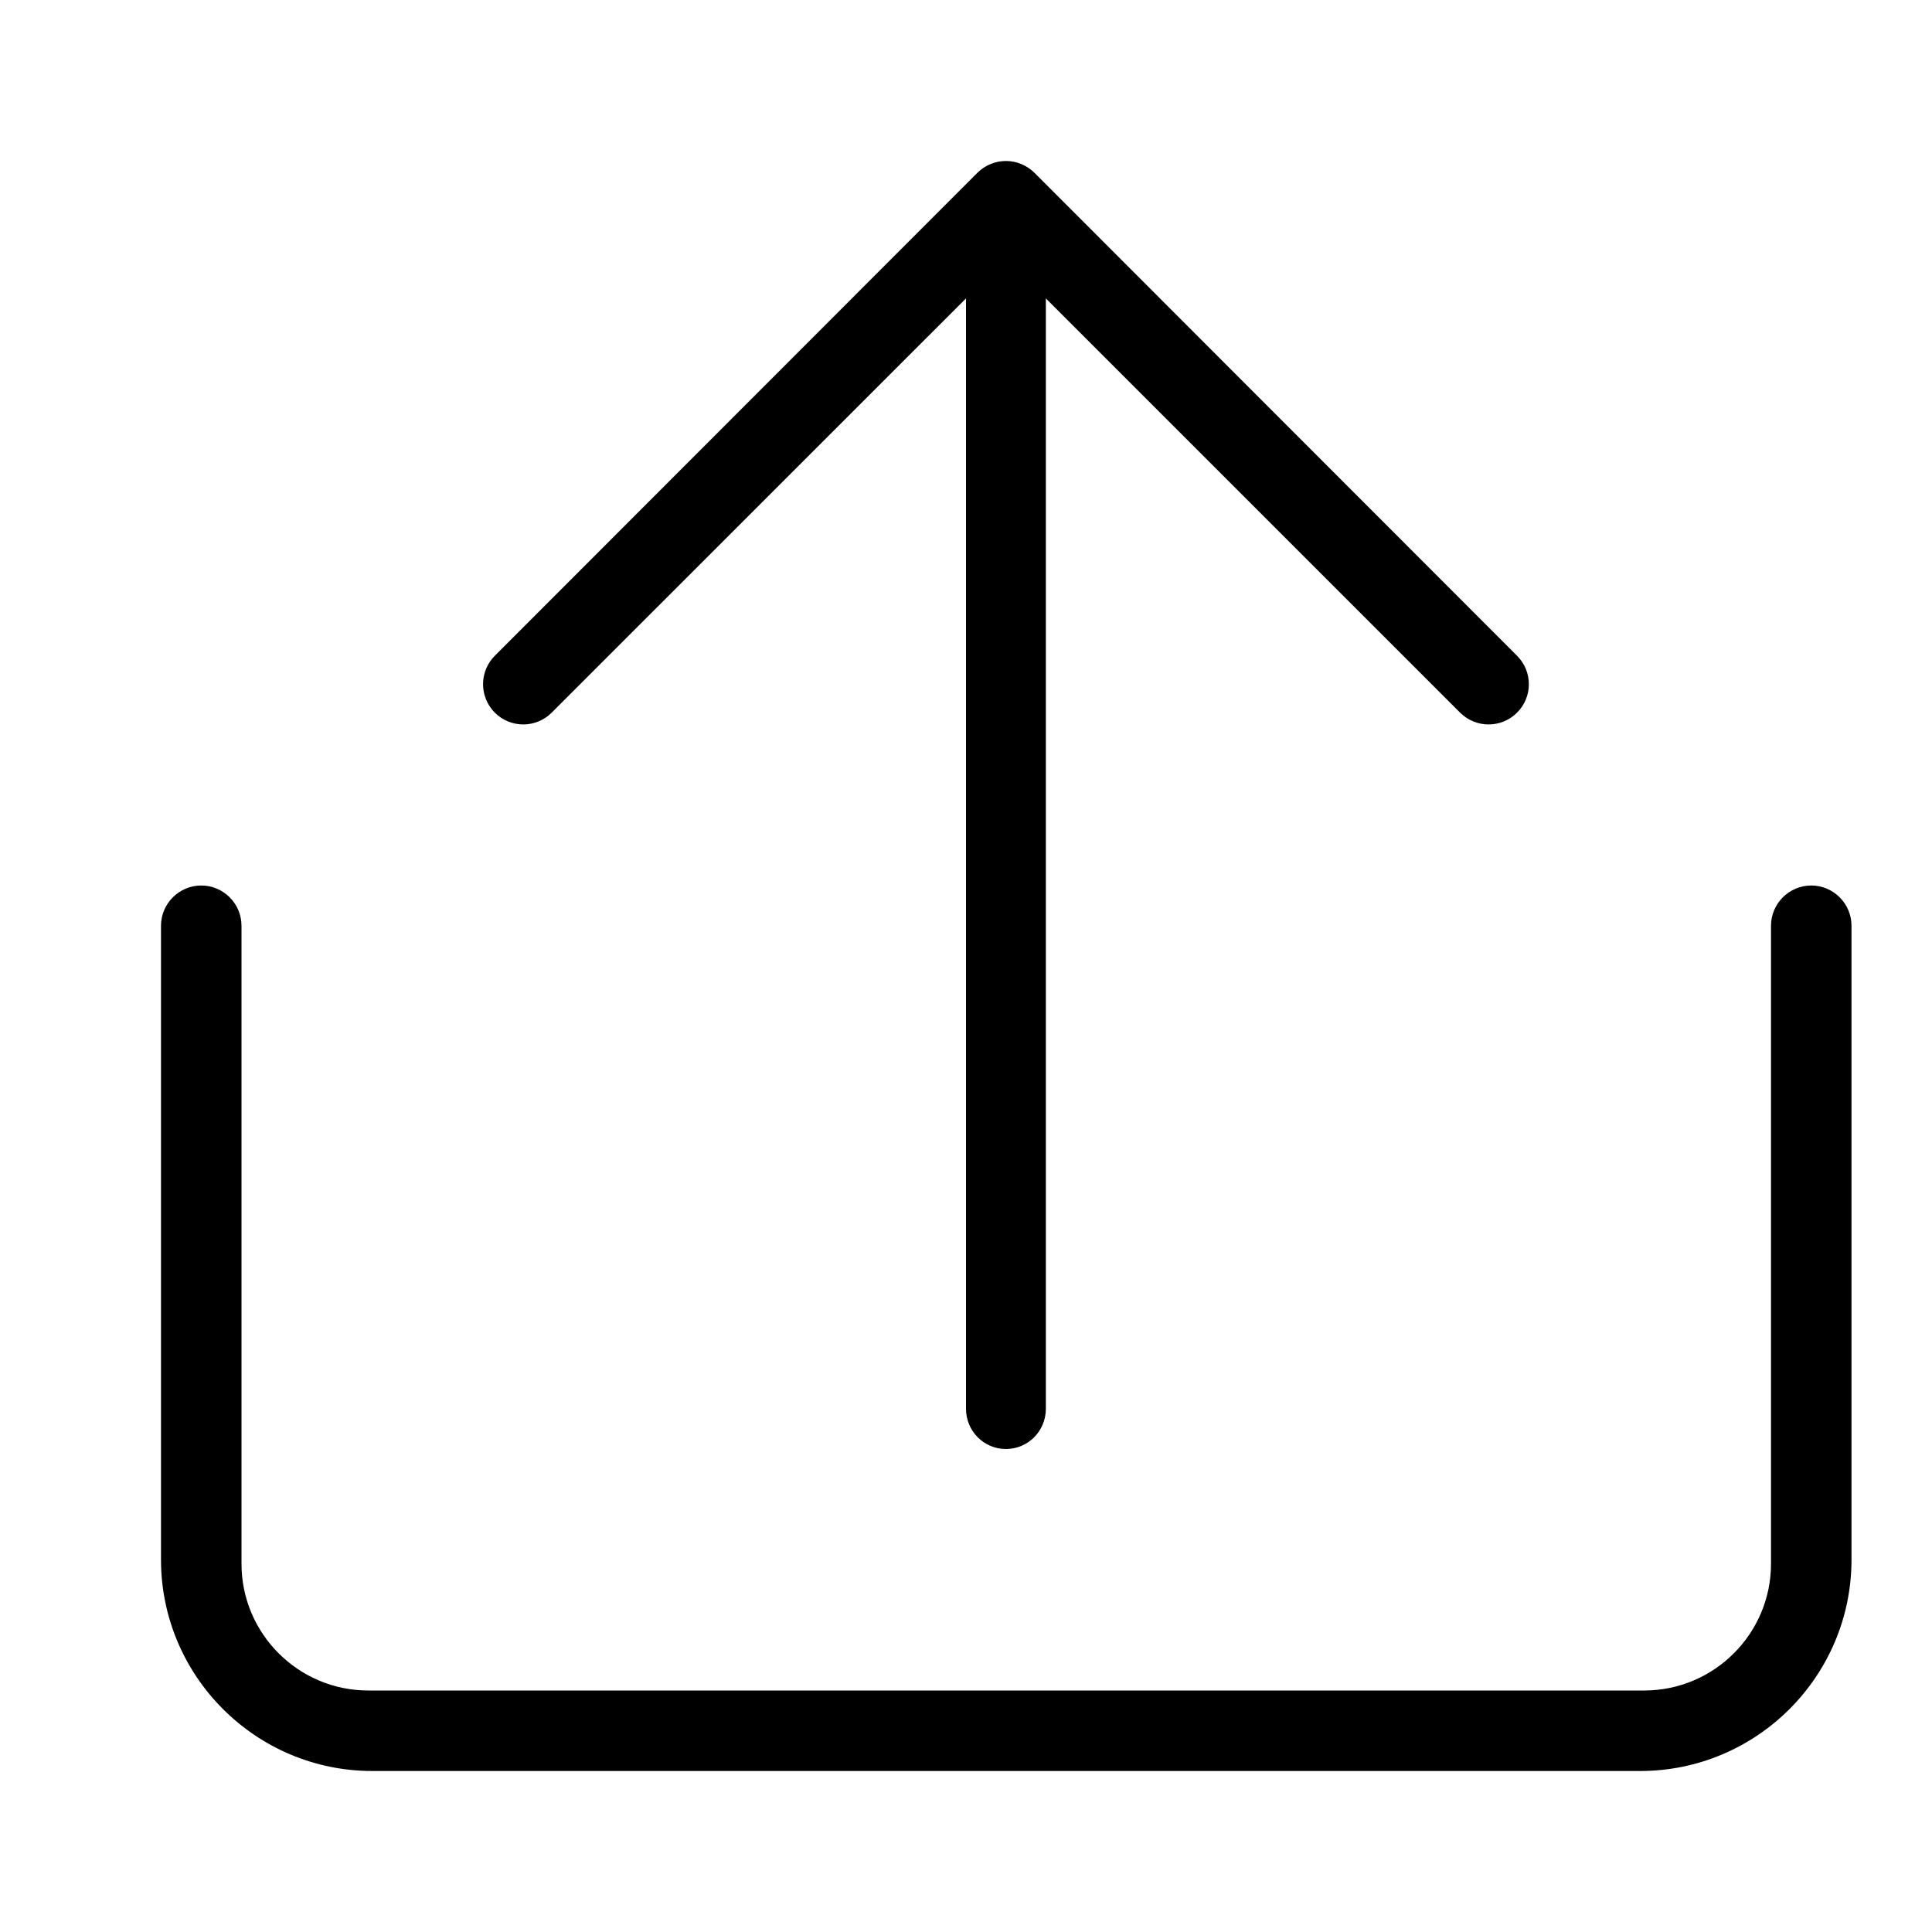
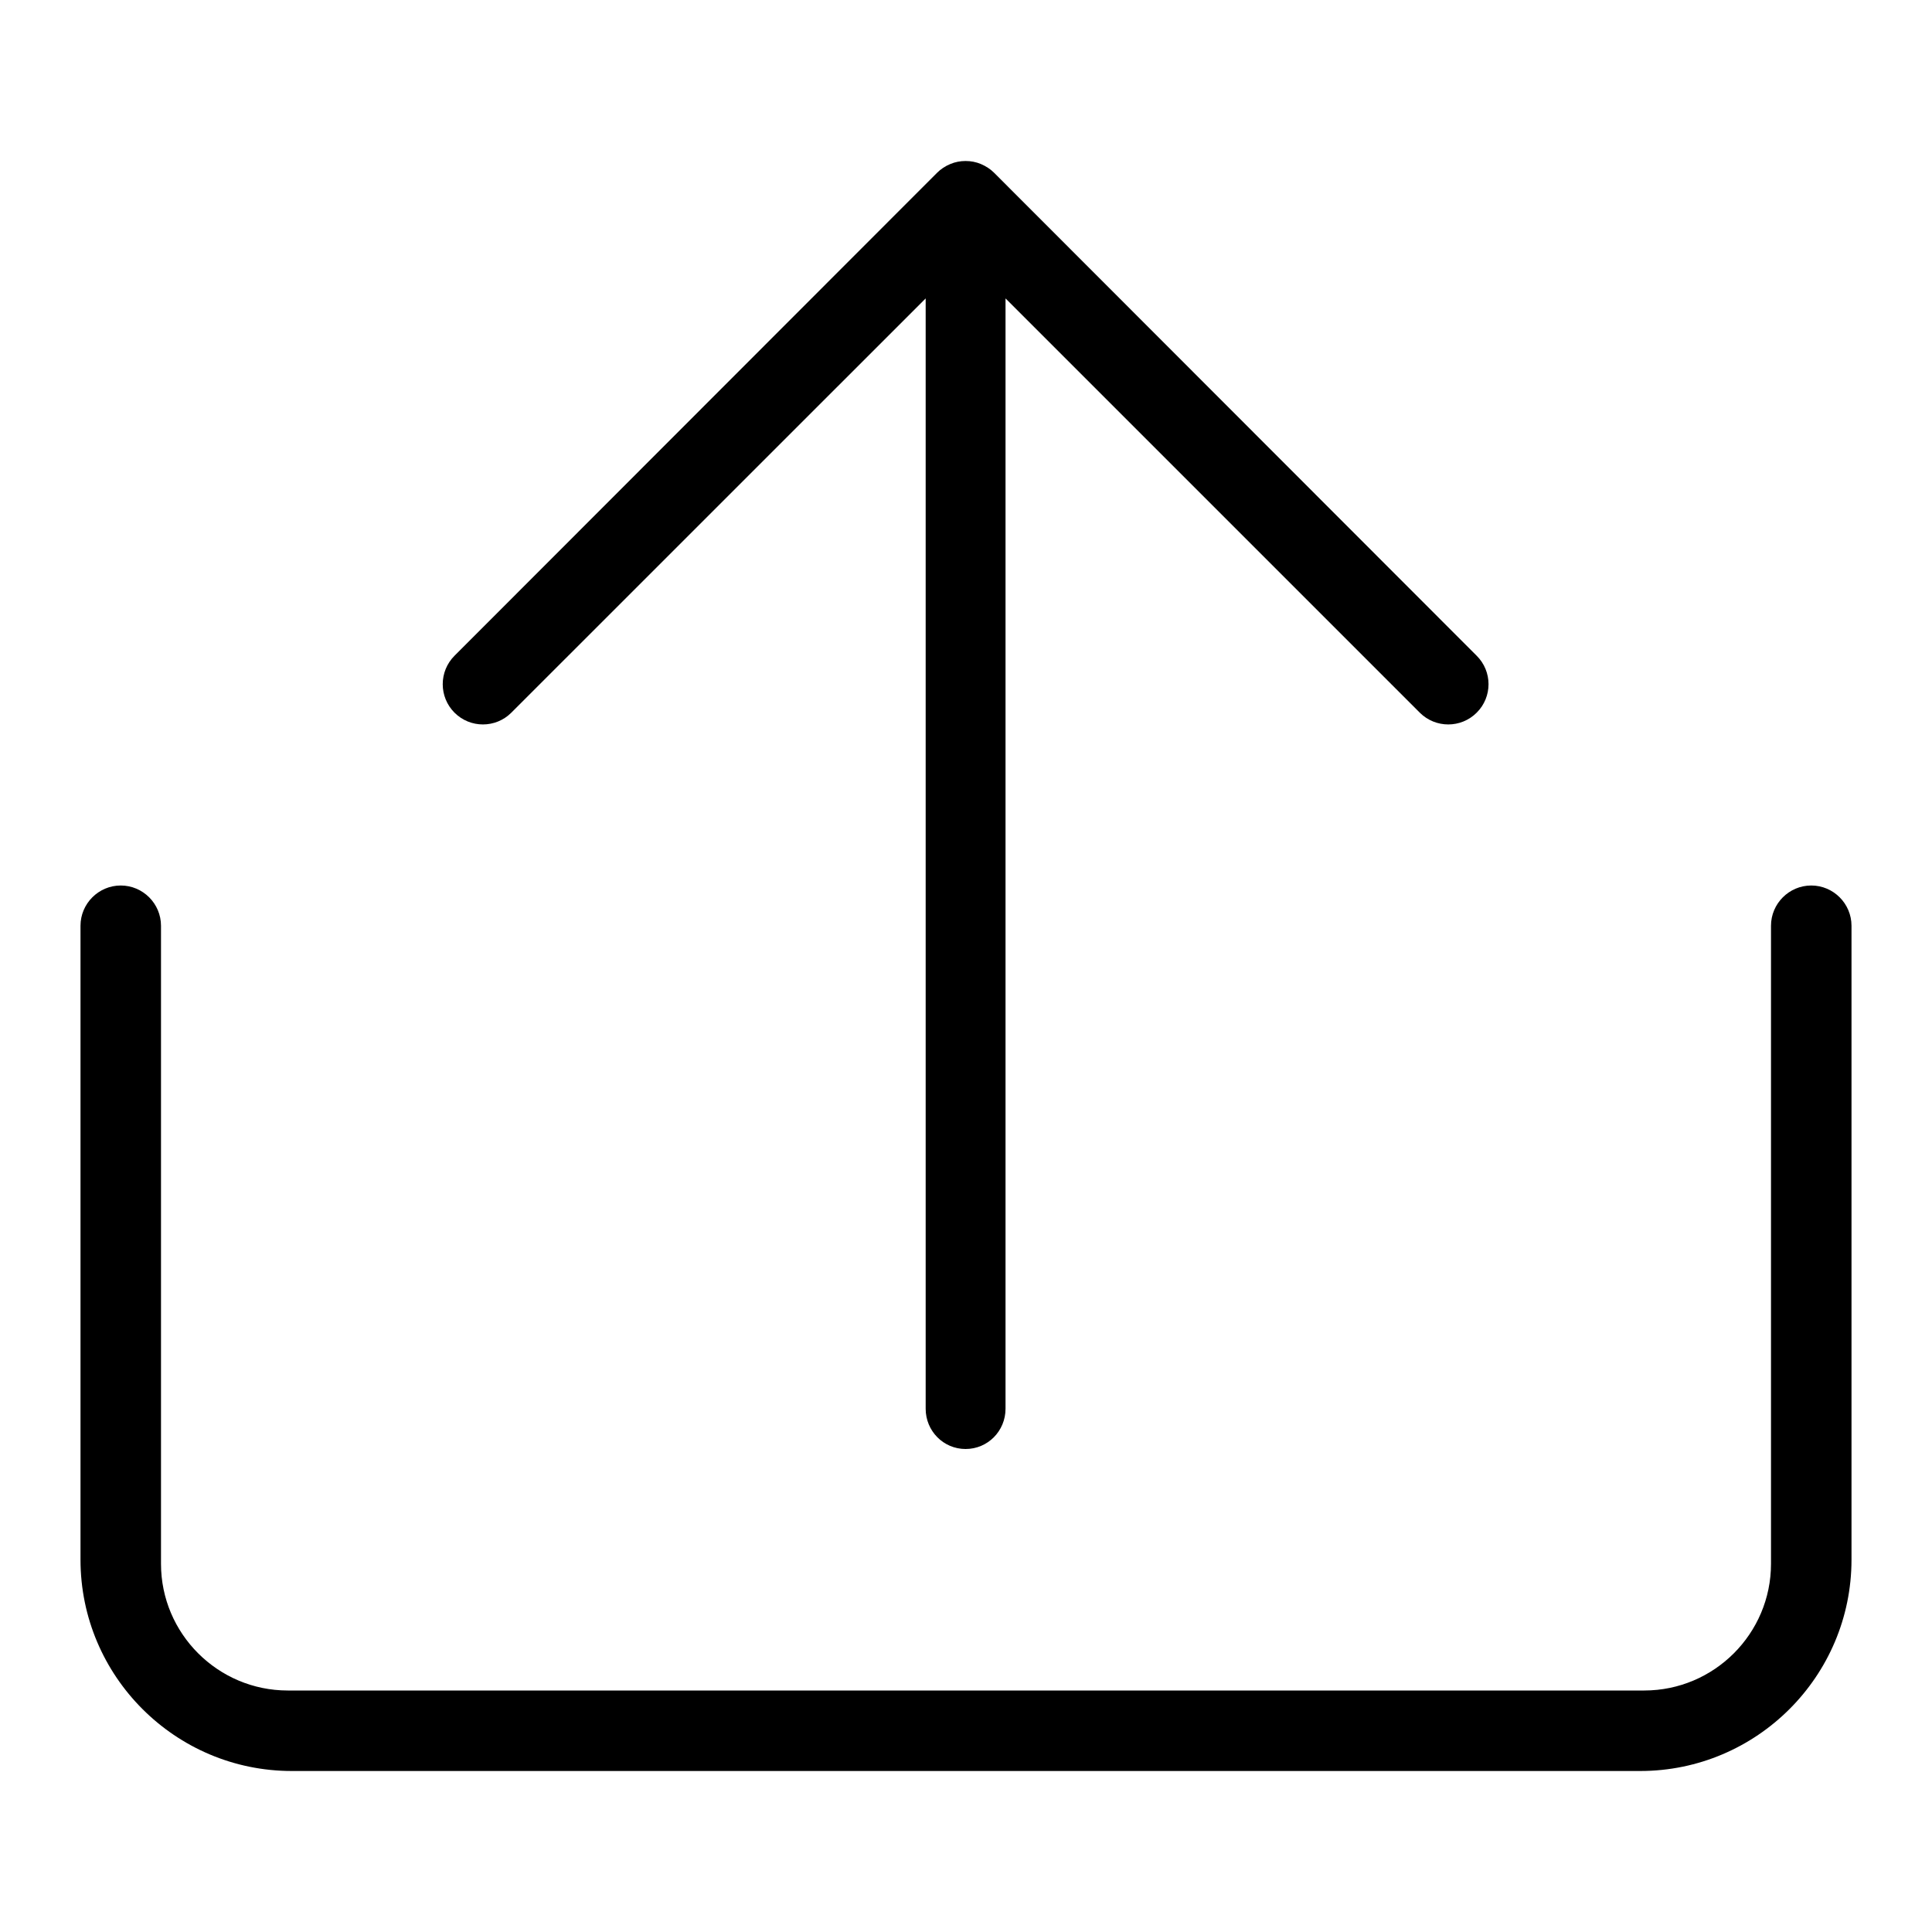
<svg xmlns="http://www.w3.org/2000/svg" width="24" height="24" viewBox="0 0 24 24">
-   <path d="M12.85 2.146l5.995 6c.196.195.196.512 0 .707-.195.195-.511.195-.707 0l-5.146-5.146 0 13.793c0 .276-.22.5-.496.5-.276 0-.496-.224-.496-.5l0-13.793-5.147 5.146c-.195.195-.511.195-.706 0-.195-.195-.195-.512 0-.707l5.995-6c.046-.046.101-.082.163-.108.061-.026.126-.038.191-.038.065 0 .13.012.191.038.061.026.117.062.163.108zM22.5 11c.275 0 .5.225.5.5l0 7.875c0 1.447-1.177 2.625-2.625 2.625l-15.75 0c-1.448 0-2.625-1.178-2.625-2.625l0-7.875c0-.275.225-.5.5-.5.275 0 .5.225.5.5l0 7.926c0 .868.707 1.574 1.575 1.574l15.85 0c.868 0 1.575-.706 1.575-1.574l0-7.926c0-.275.225-.5.5-.5z" fill="#000" fill-rule="evenodd" />
+   <path d="M12.349 2.146l5.995 6c.196.195.196.512 0 .707-.195.195-.511.195-.707 0l-5.146-5.146 0 13.793c0 .276-.22.5-.496.5-.276 0-.496-.224-.496-.5l0-13.793-5.147 5.146c-.195.195-.511.195-.706 0-.195-.195-.195-.512 0-.707l5.995-6c.046-.046.101-.082.163-.108.061-.026.126-.038.191-.038.065 0 .13.012.191.038.061.026.117.062.163.108zM22 11.5c0-.275.225-.5.5-.5.275 0 .5.225.5.5l0 7.875c0 1.447-1.177 2.625-2.625 2.625l-16.75 0c-1.448 0-2.625-1.178-2.625-2.625l0-7.875c0-.275.225-.5.5-.5.275 0 .5.225.5.5l0 7.926c0 .868.707 1.574 1.575 1.574l16.85 0c.868 0 1.575-.706 1.575-1.574l0-7.926z" fill="#000" fill-rule="evenodd" />
</svg>
